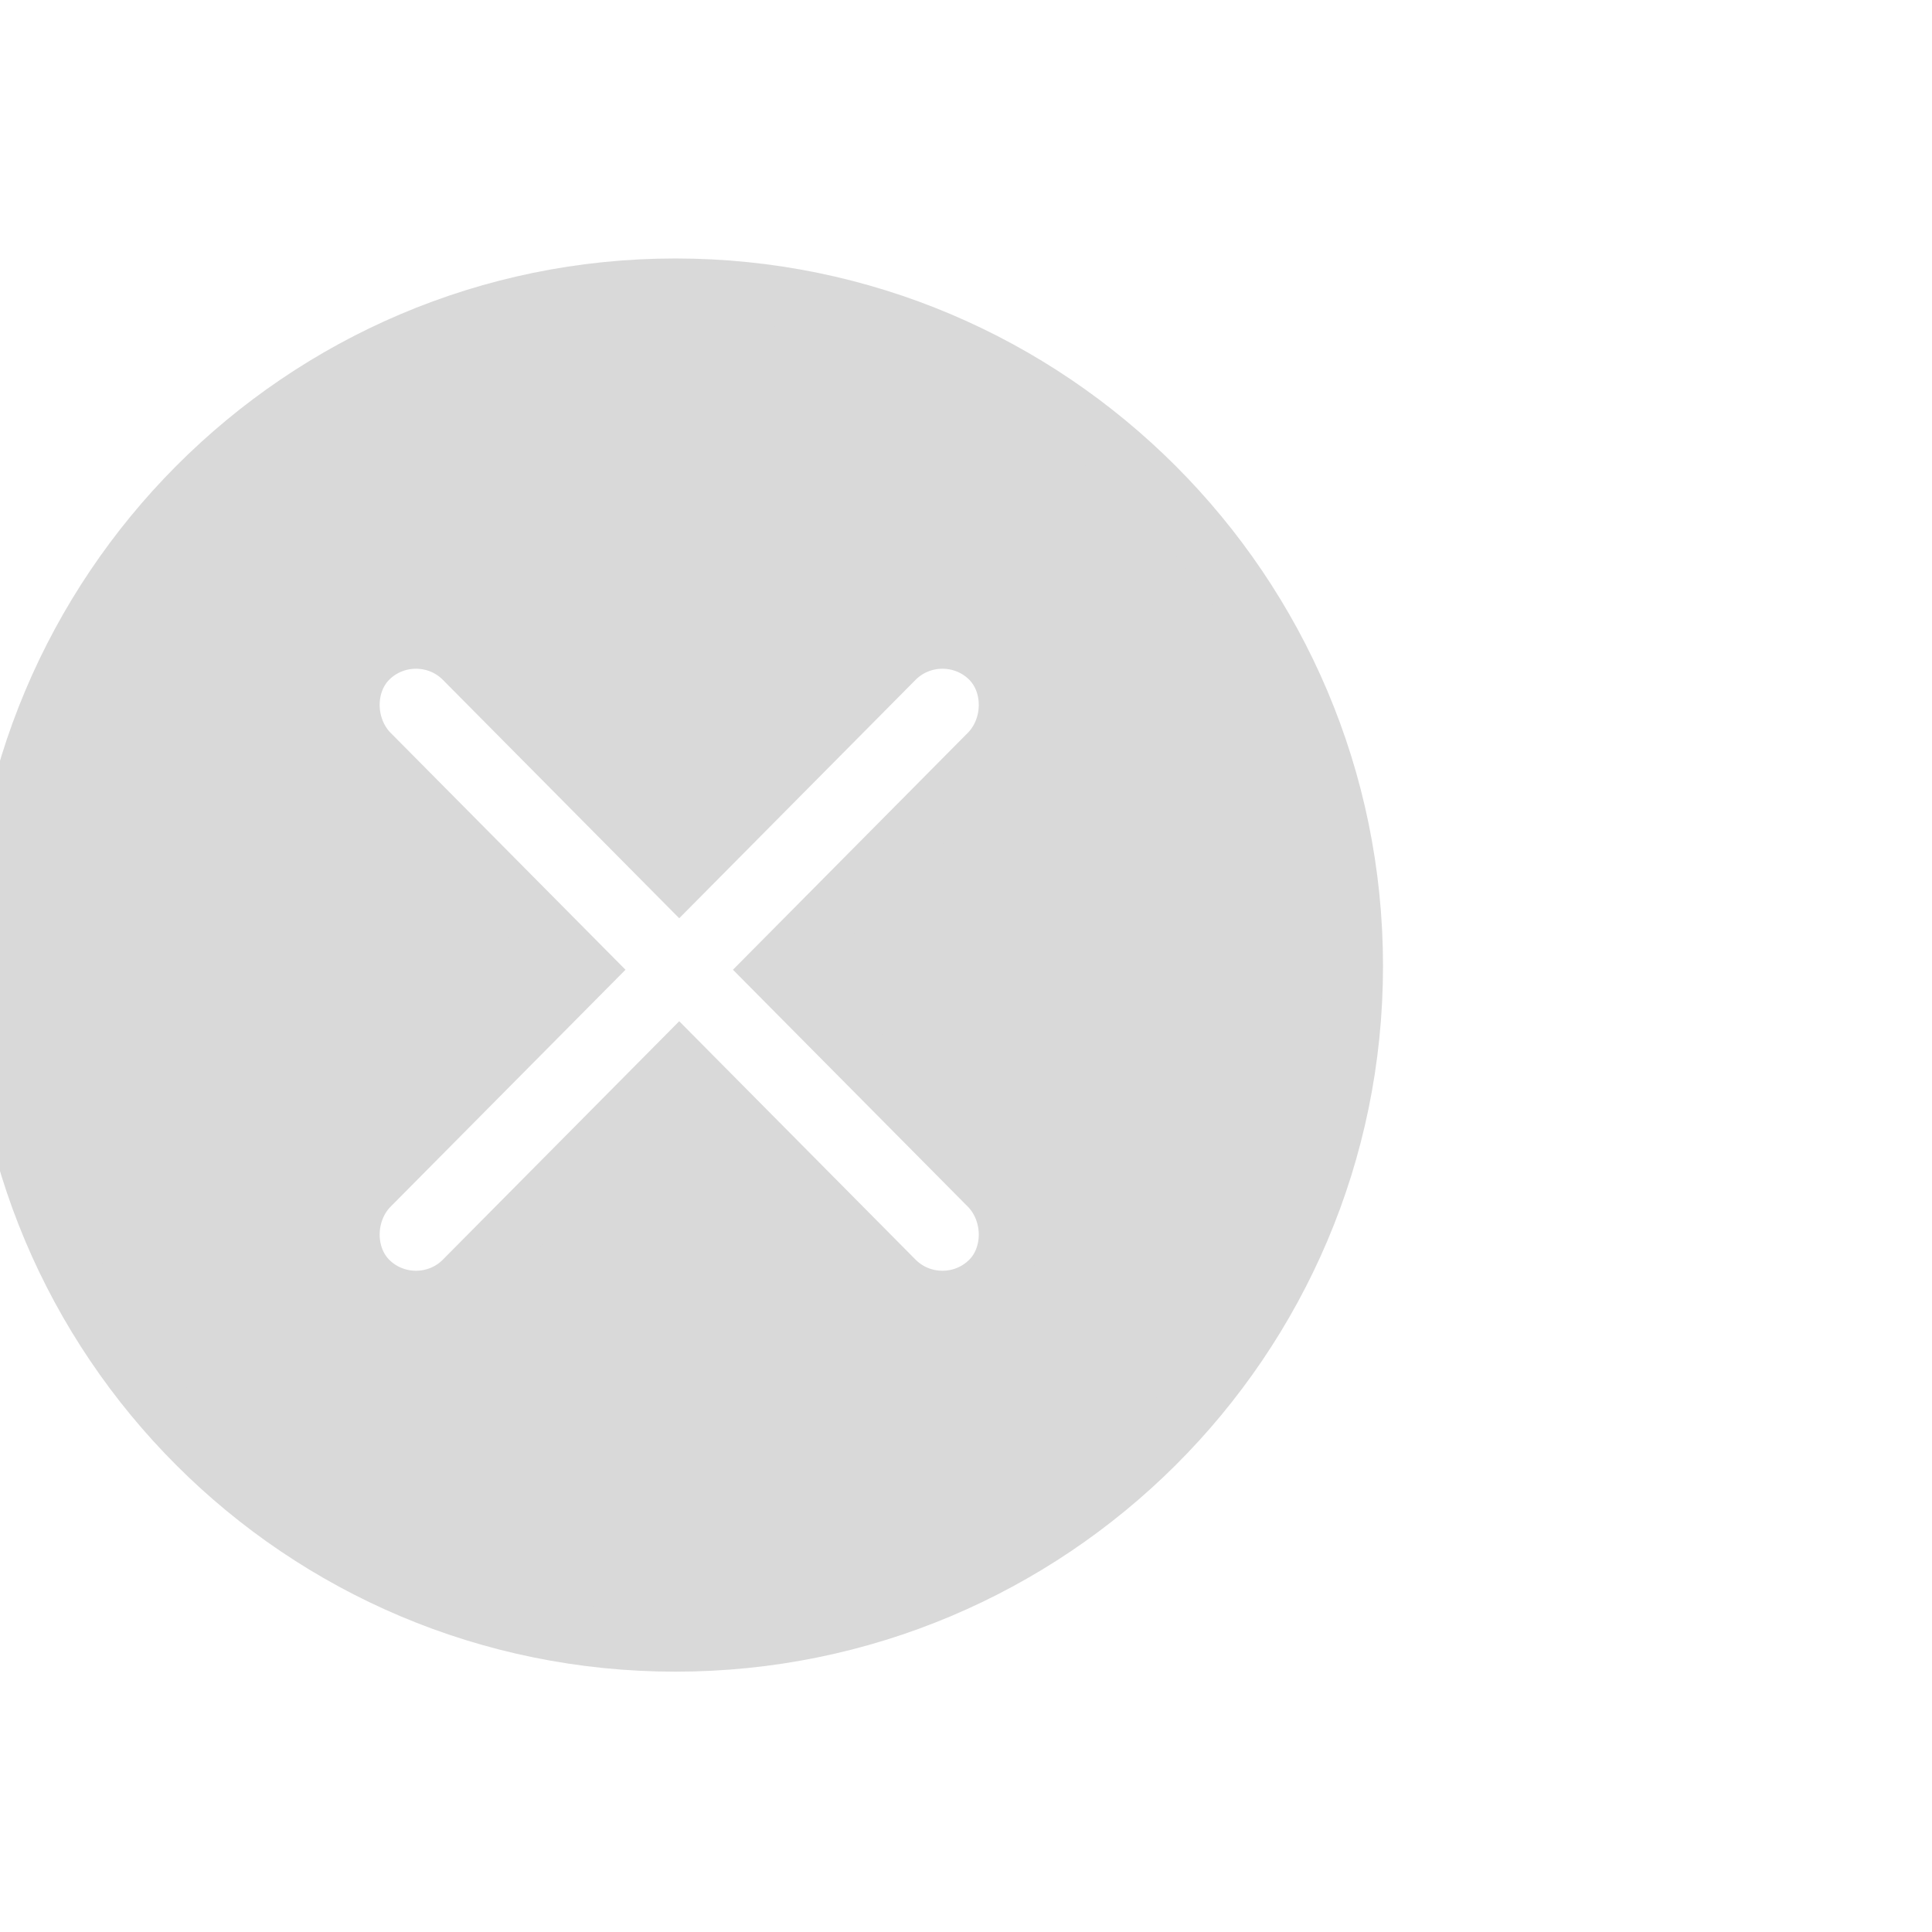
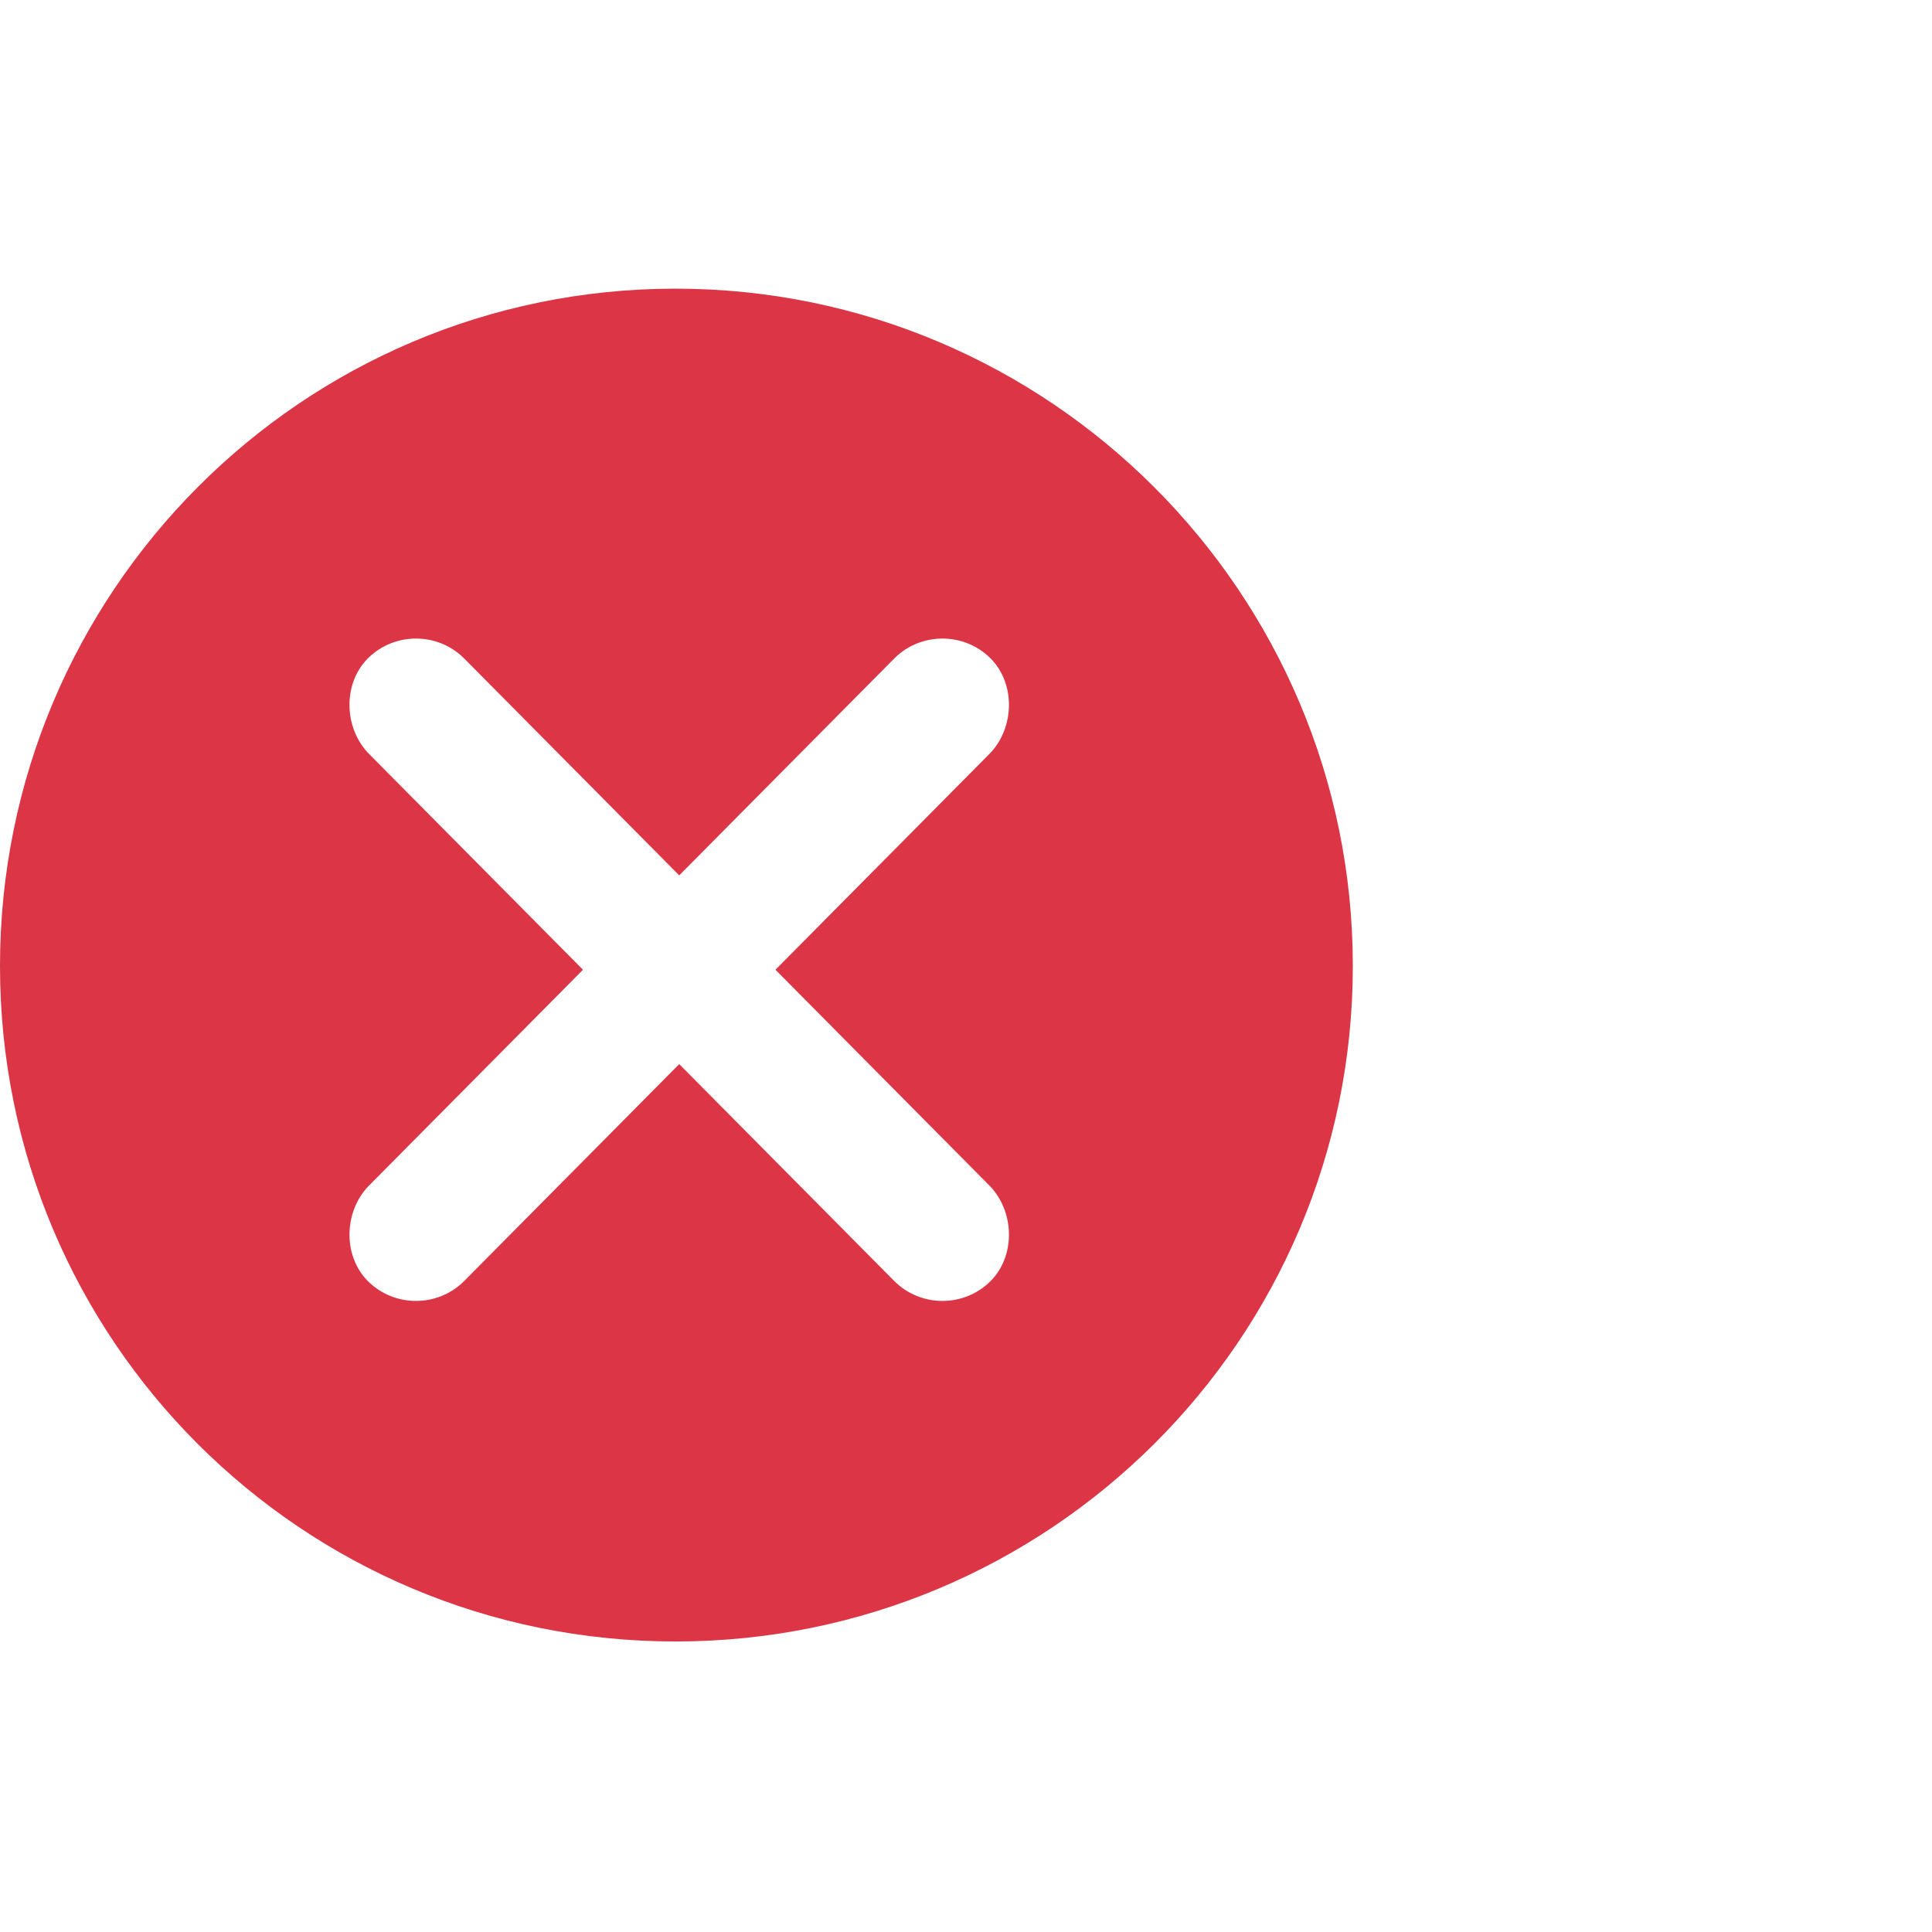
- <svg xmlns="http://www.w3.org/2000/svg" fill="#d9d9d9" viewBox="0 0 32 32" version="1.1" stroke="#d9d9d9">
+ <svg xmlns="http://www.w3.org/2000/svg" fill="#dc3545" viewBox="0 0 32 32" version="1.1">
  <g id="SVGRepo_bgCarrier" stroke-width="0" />
  <g id="SVGRepo_tracerCarrier" stroke-linecap="round" stroke-linejoin="round" />
  <g id="SVGRepo_iconCarrier">
    <path d="M11.188 4.781c6.188 0 11.219 5.031 11.219 11.219s-5.031 11.188-11.219 11.188-11.188-5-11.188-11.188 5-11.219 11.188-11.219zM11.25 17.625l3.563 3.594c0.438 0.438 1.156 0.438 1.594 0 0.406-0.406 0.406-1.125 0-1.563l-3.563-3.594 3.563-3.594c0.406-0.438 0.406-1.156 0-1.563-0.438-0.438-1.156-0.438-1.594 0l-3.563 3.594-3.563-3.594c-0.438-0.438-1.156-0.438-1.594 0-0.406 0.406-0.406 1.125 0 1.563l3.563 3.594-3.563 3.594c-0.406 0.438-0.406 1.156 0 1.563 0.438 0.438 1.156 0.438 1.594 0z" />
  </g>
</svg>
